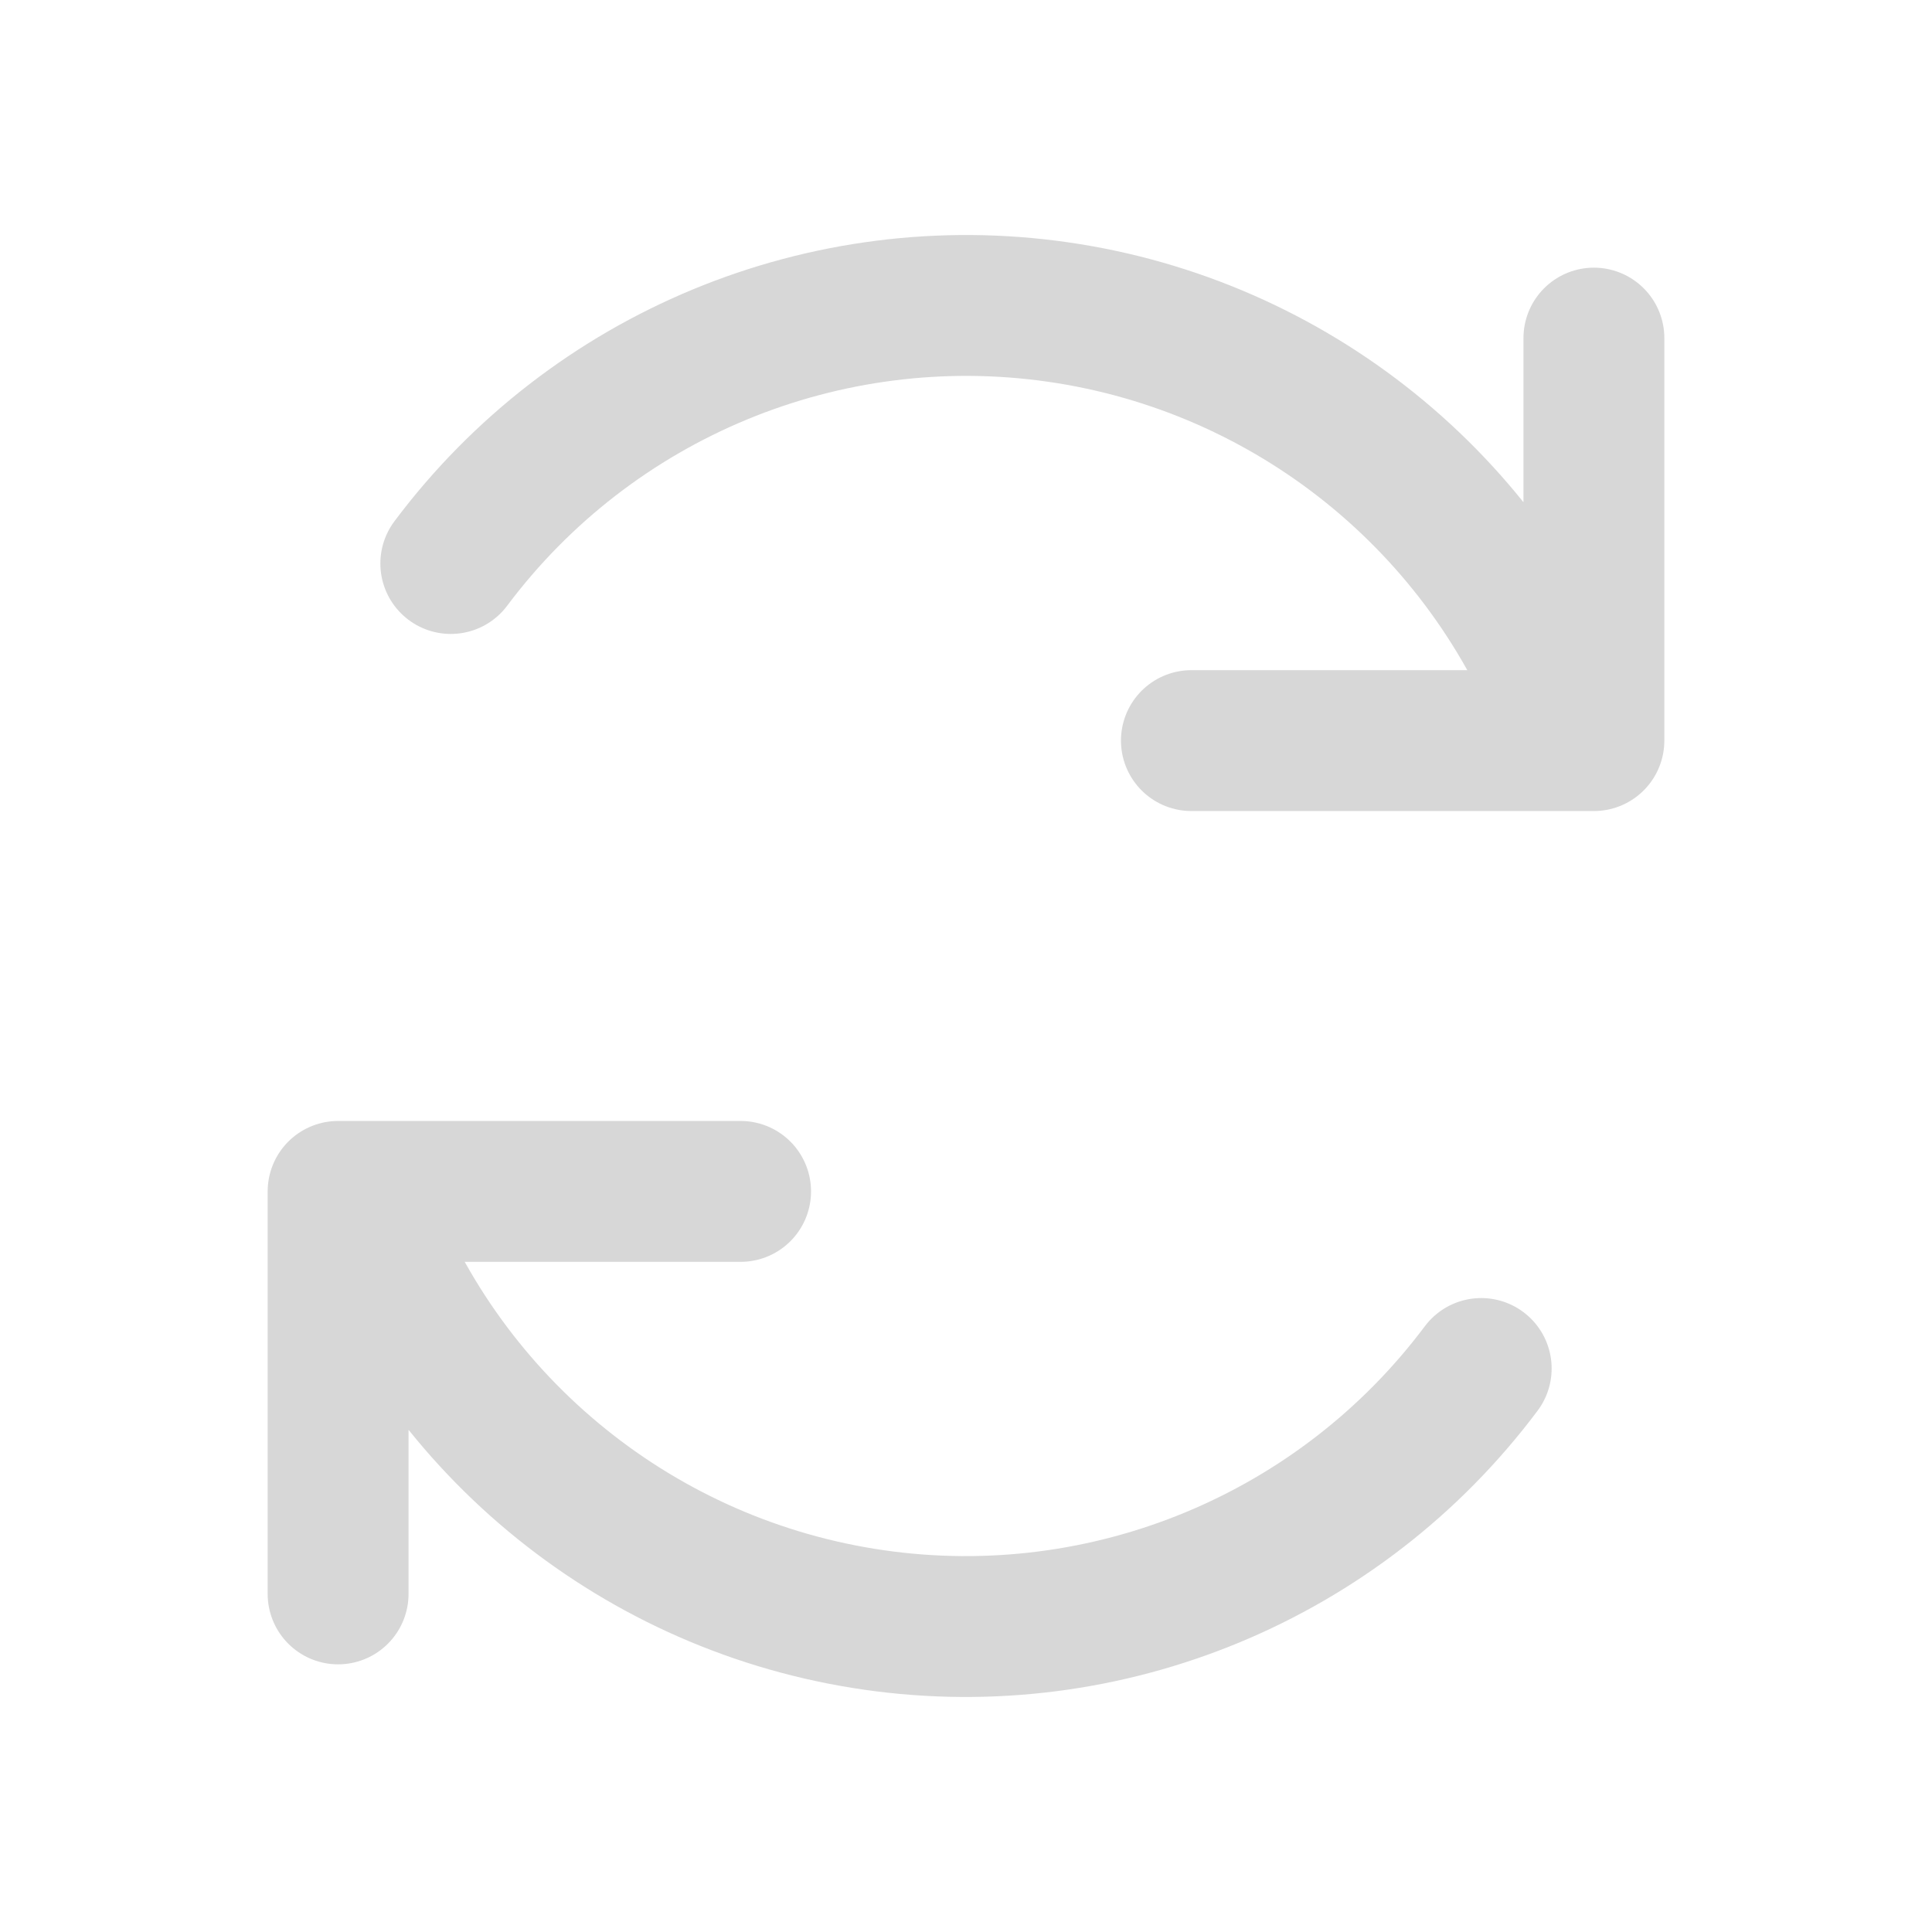
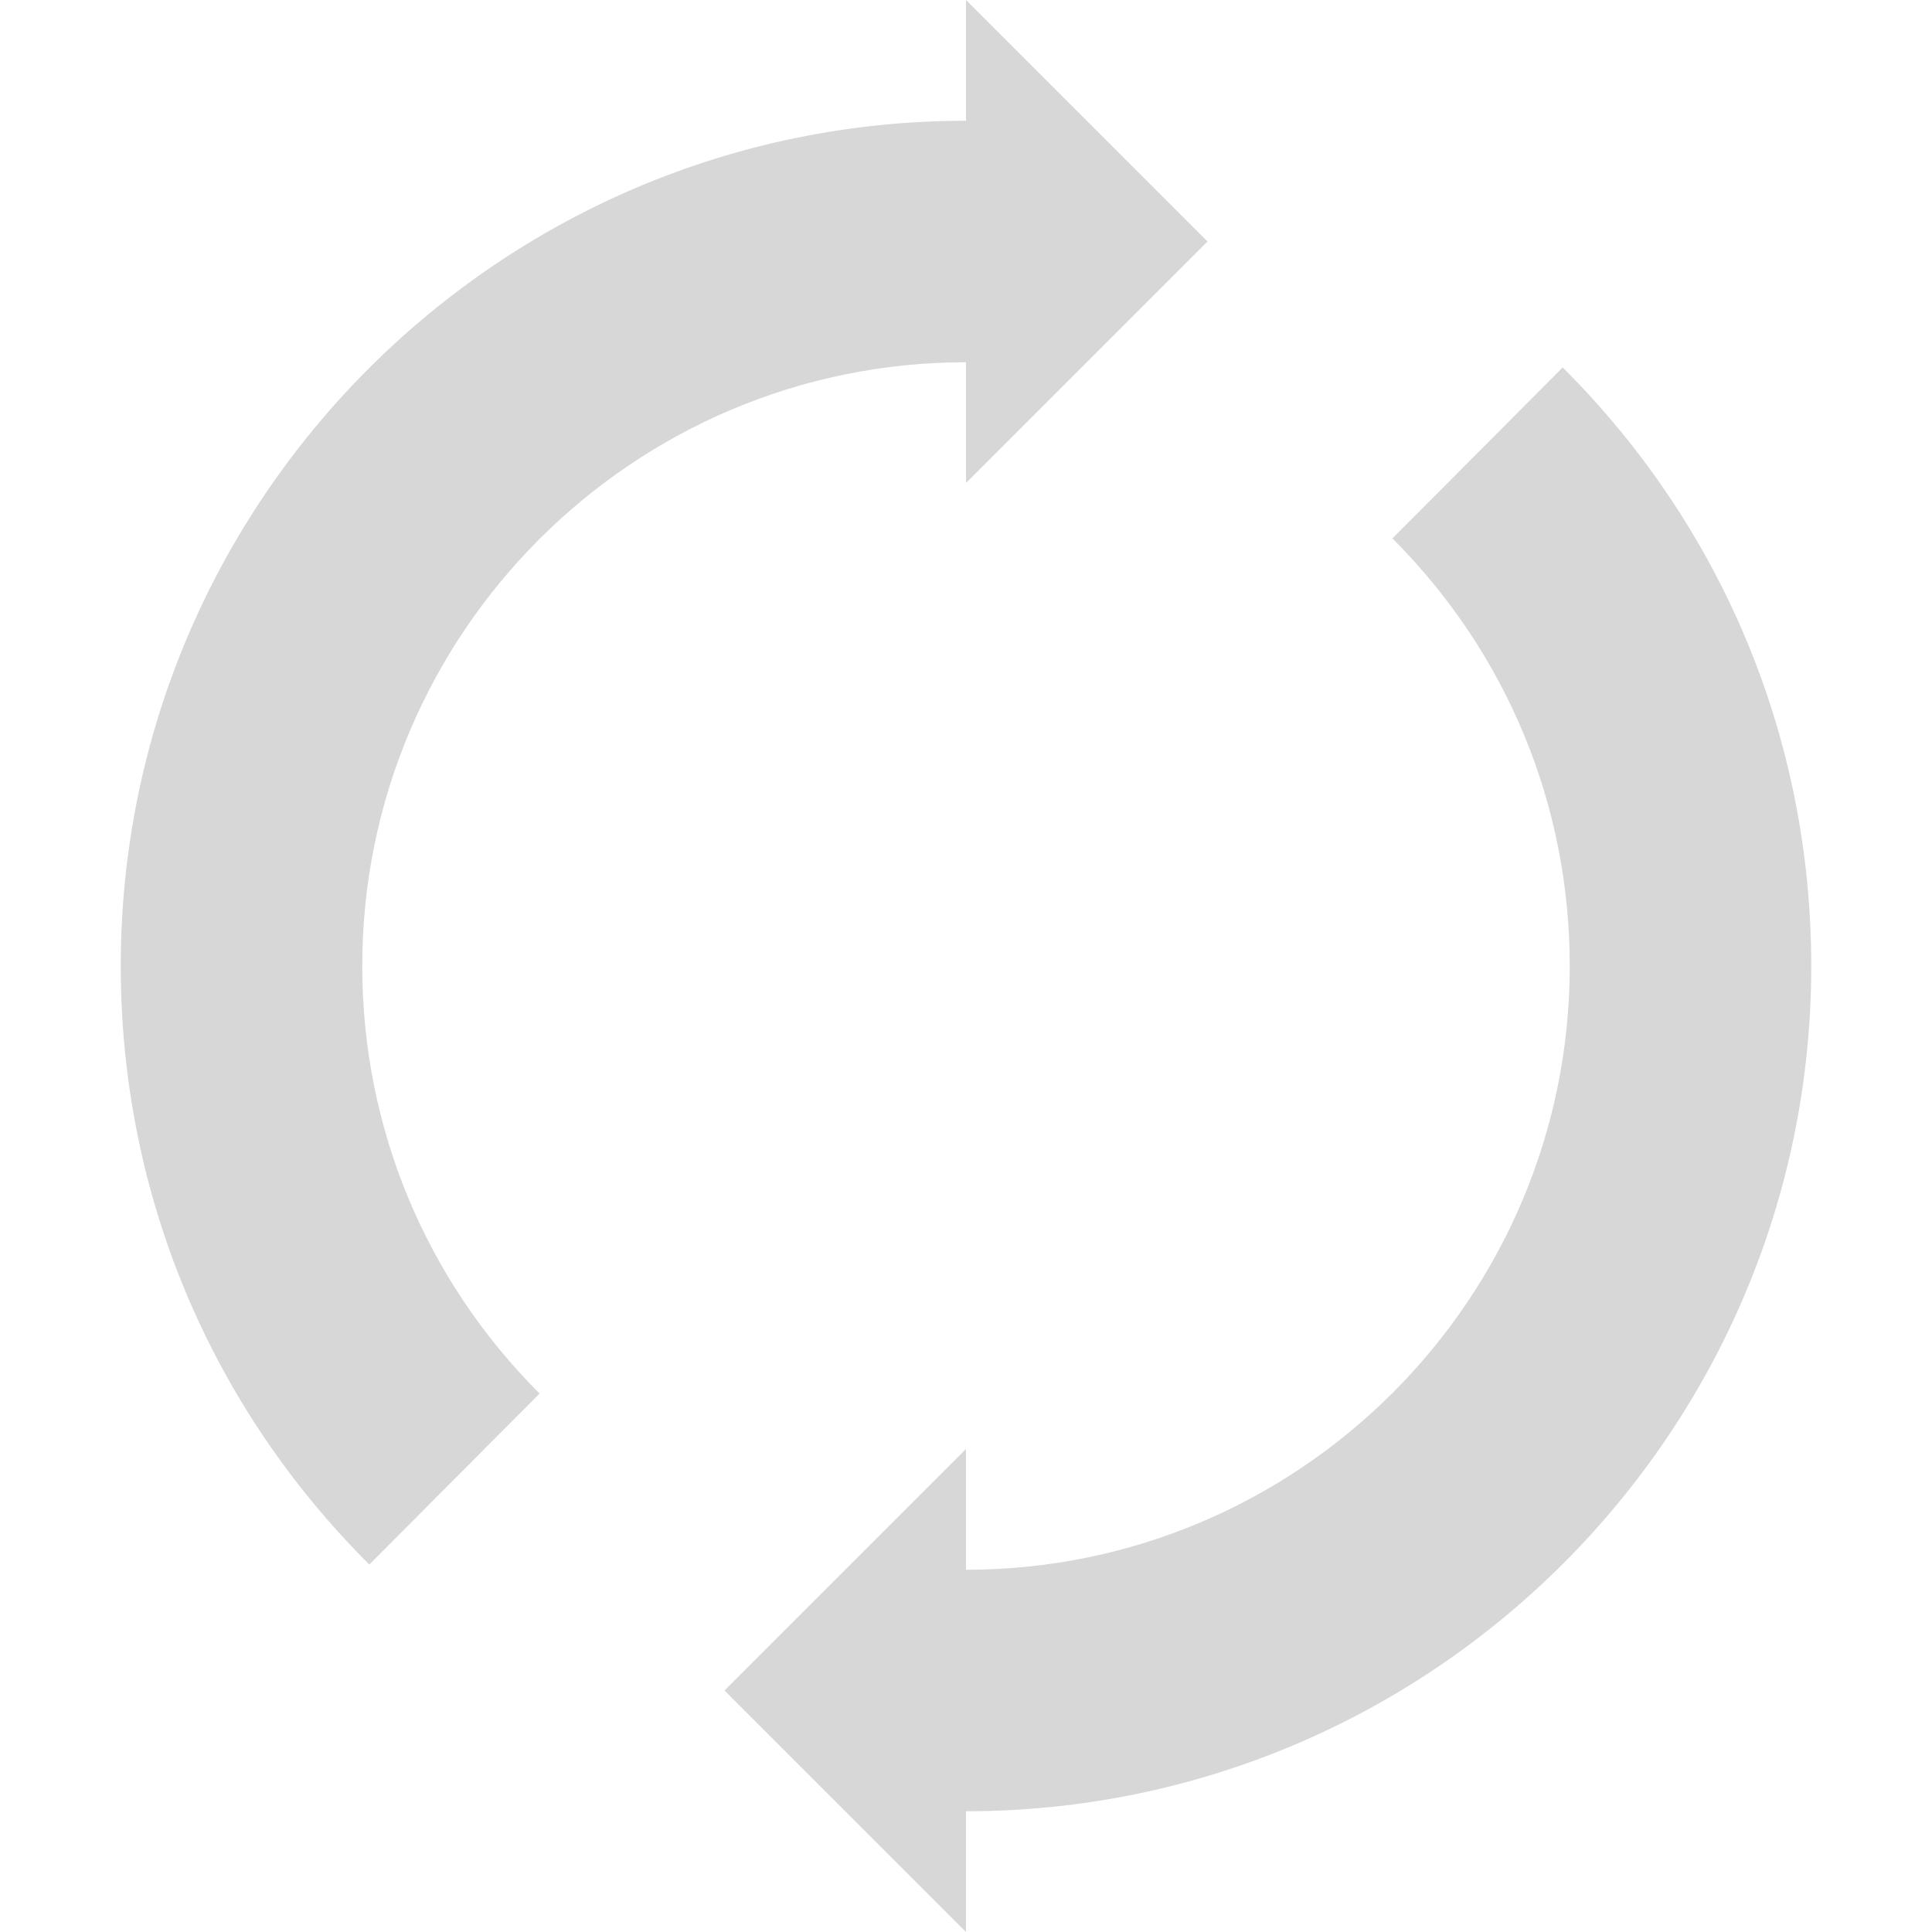
- <svg xmlns="http://www.w3.org/2000/svg" width="24" height="24" viewBox="0 0 24 24" fill="none" stroke-width="1.75" stroke-linecap="round" stroke-linejoin="round">
-   <path d="M19.5 9 A8 8 0 0 0 5.6 7 M4.5 15 A8 8 0 0 0 18.4 17 M19.8 4.2 V9.2 H14.8 M4.2 19.8 V14.8 H9.2" stroke="#D7D7D7" />
+ <svg xmlns="http://www.w3.org/2000/svg" version="1.1" id="Capa_1" x="0px" y="0px" viewBox="0 0 32 32" style="enable-background:new 0 0 32 32;" xml:space="preserve">
+   <defs id="defs44" />
+   <g id="g9" style="fill:#d7d7d7;fill-opacity:1">
+     <g id="spin" style="fill:#d7d7d7;fill-opacity:1">
+       <g id="g6" style="fill:#d7d7d7;fill-opacity:1">
+         <path style="fill:#d7d7d7;fill-opacity:1" d="M25.883,6.086l-2.82,2.832C24.953,10.809,26,13.324,26,16c0,5.516-4.484,10-10,10v-2l-4,4l4,4v-2     c7.719,0,14-6.281,14-14C30,12.254,28.539,8.734,25.883,6.086z" id="path2" />
+         <path style="fill:#d7d7d7;fill-opacity:1" d="M20,4l-4-4v2C8.281,2,2,8.281,2,16c0,3.746,1.461,7.266,4.117,9.914l2.82-2.832     C7.047,21.191,6,18.676,6,16c0-5.516,4.484-10,10-10v2L20,4z" id="path4" />
+       </g>
+     </g>
+   </g>
+   <g id="g11">
+ </g>
+   <g id="g13">
+ </g>
+   <g id="g15">
+ </g>
+   <g id="g17">
+ </g>
+   <g id="g19">
+ </g>
+   <g id="g21">
+ </g>
+   <g id="g23">
+ </g>
+   <g id="g25">
+ </g>
+   <g id="g27">
+ </g>
+   <g id="g29">
+ </g>
+   <g id="g31">
+ </g>
+   <g id="g33">
+ </g>
+   <g id="g35">
+ </g>
+   <g id="g37">
+ </g>
+   <g id="g39">
+ </g>
</svg>
